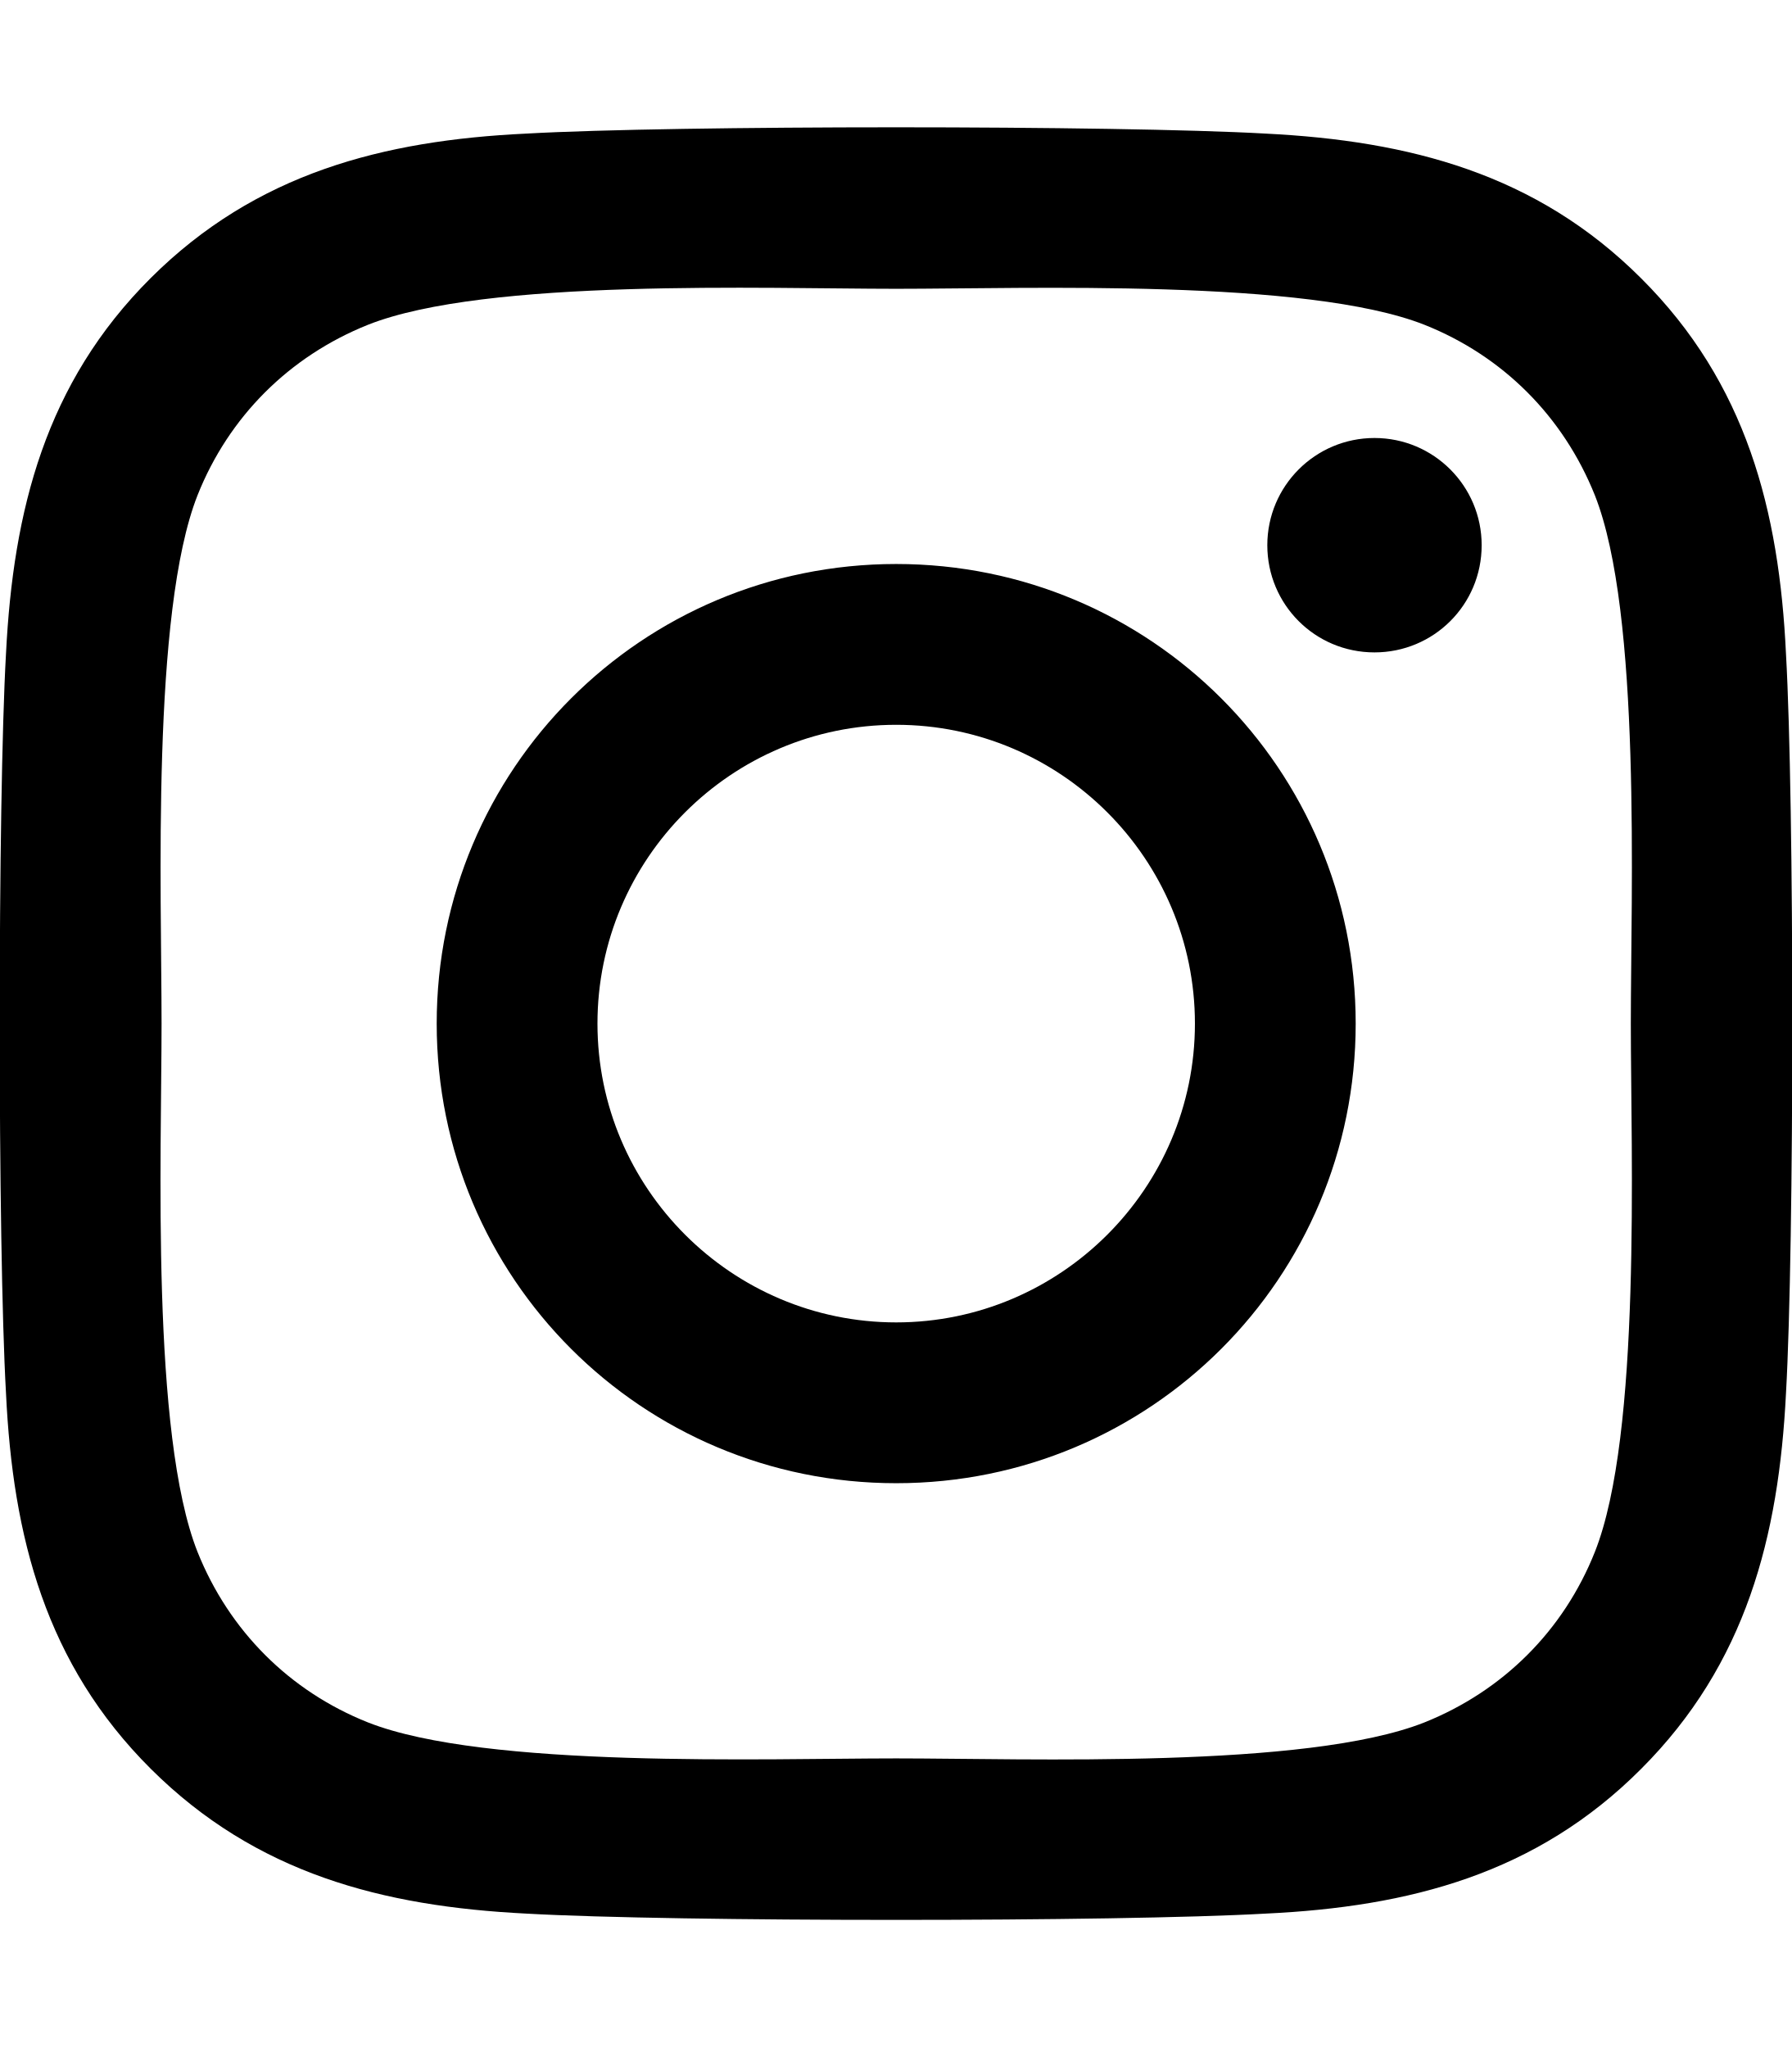
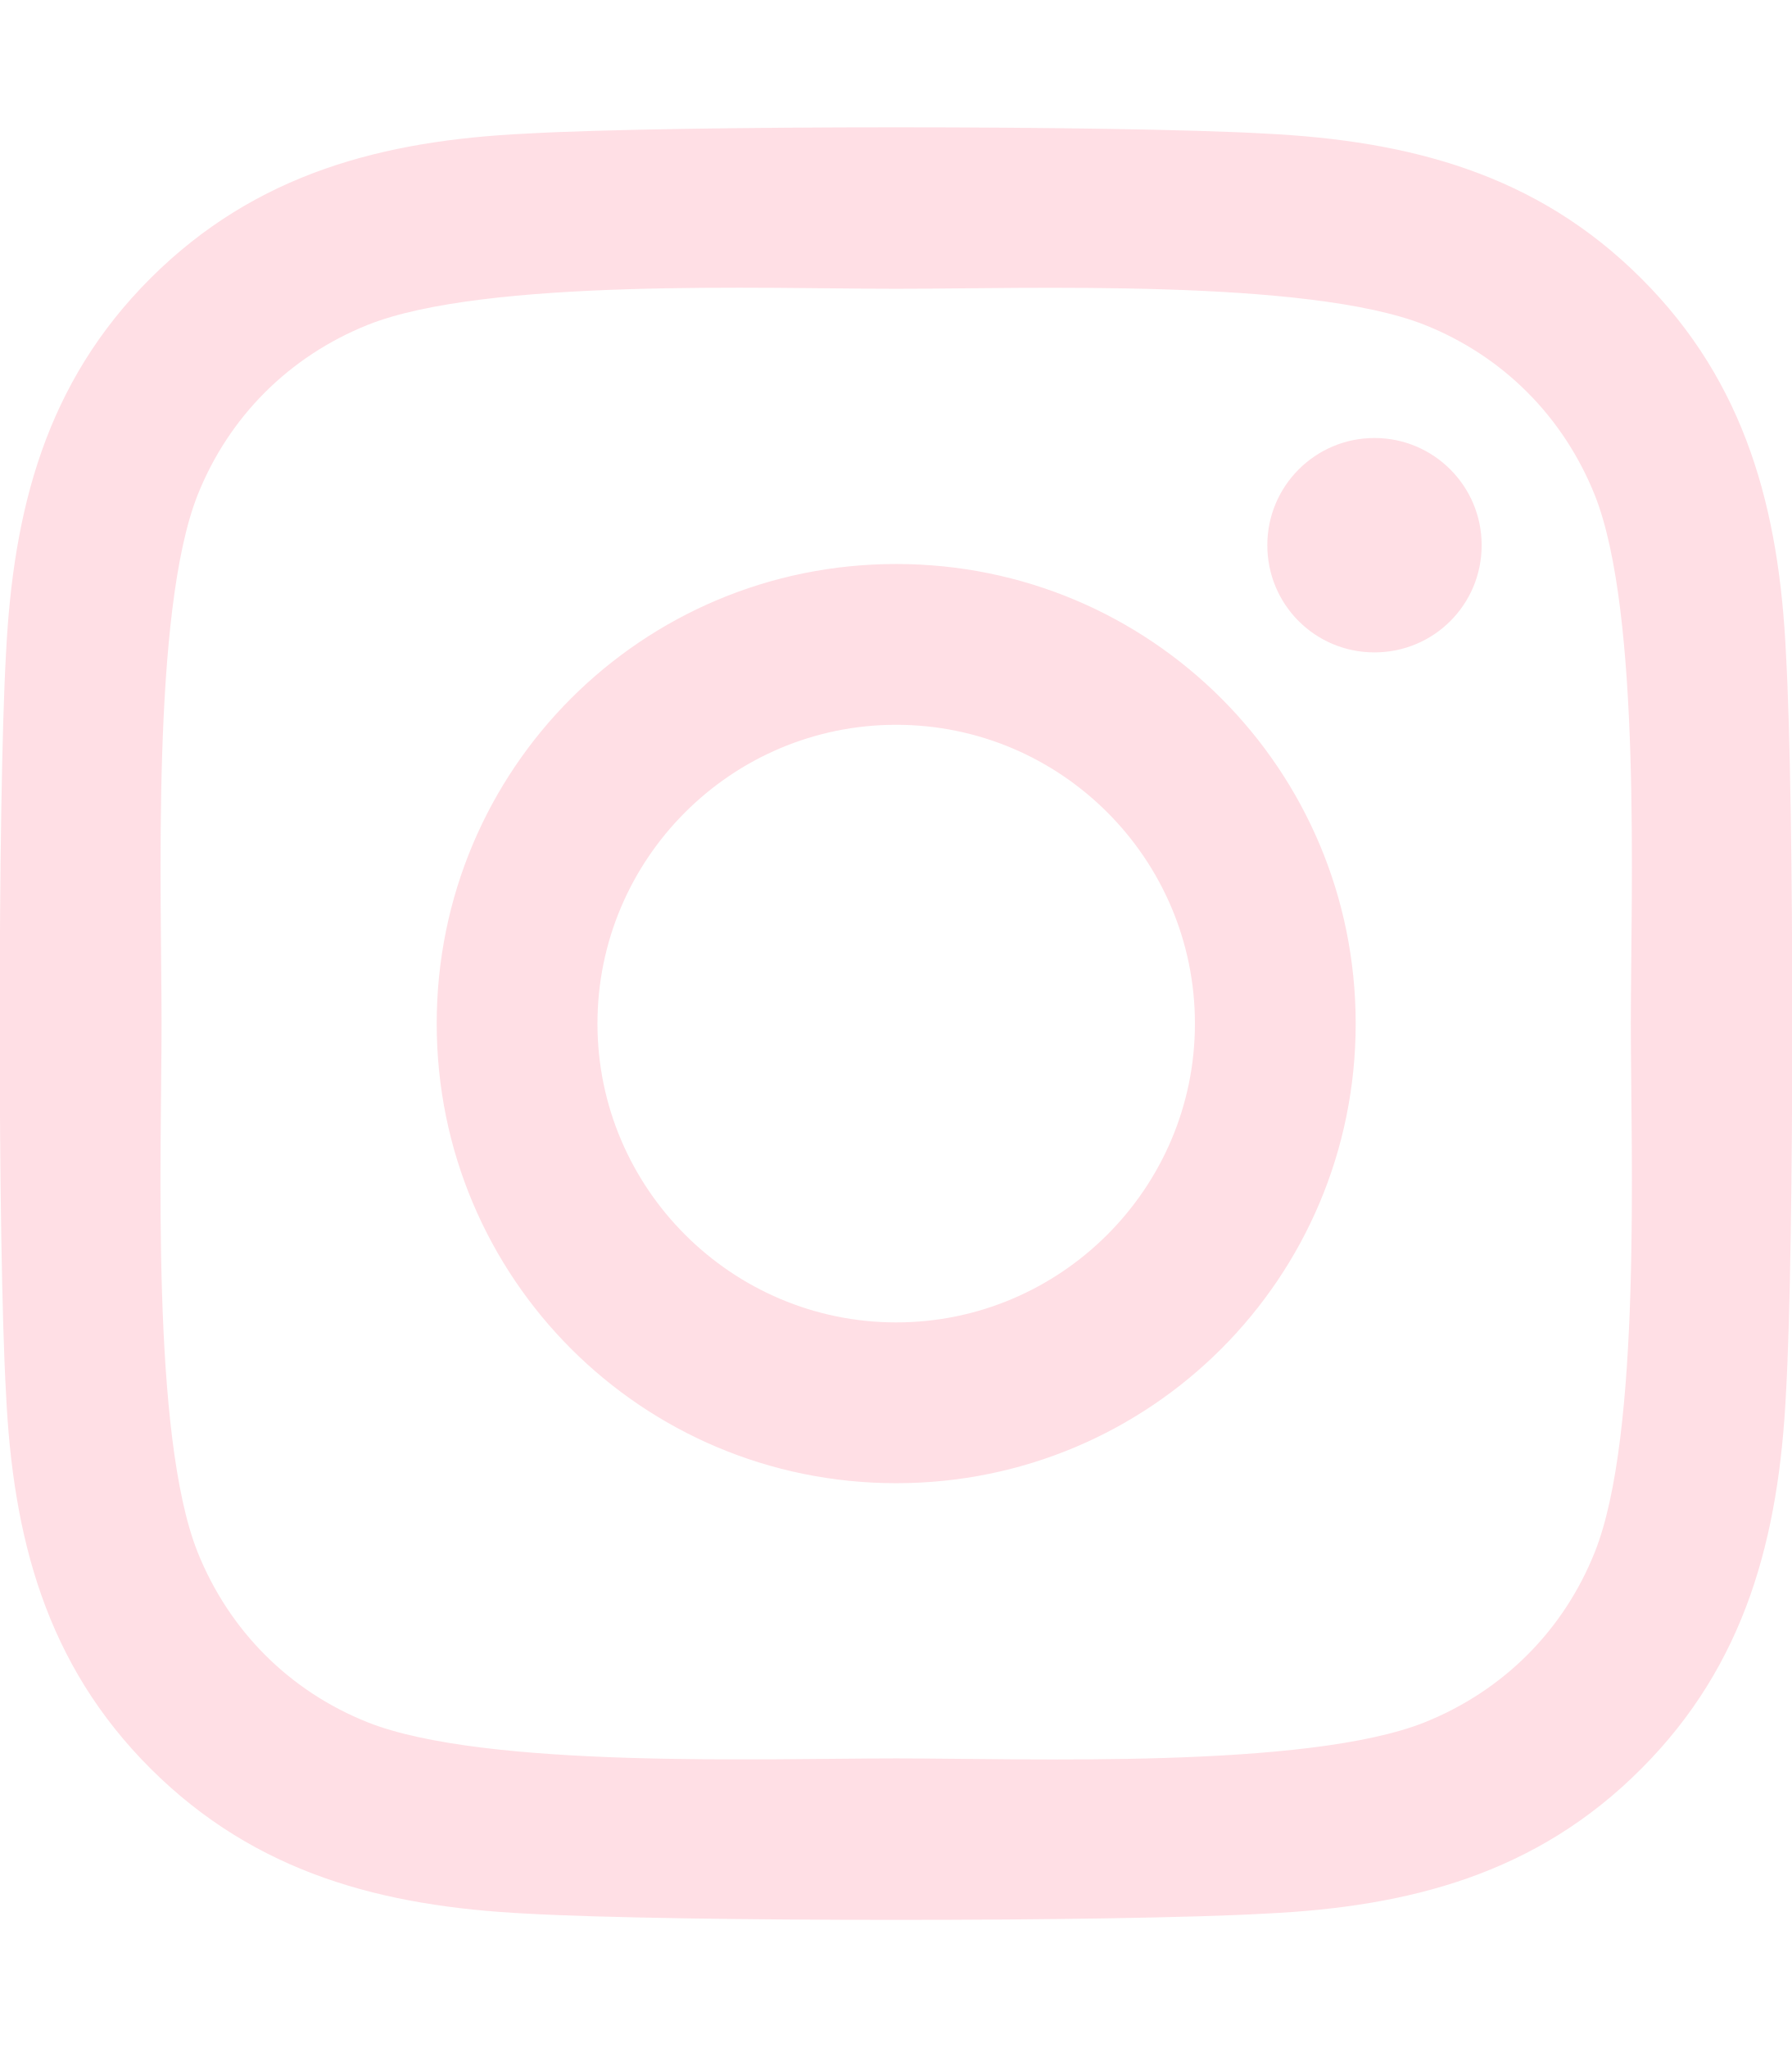
- <svg xmlns="http://www.w3.org/2000/svg" viewBox="0 0 448 512">
-   <path d="M224.1 141c-63.6 0-114.9 51.3-114.9 114.9s51.3 114.9 114.9 114.9S339 319.5 339 255.9 287.7 141 224.1 141zm0 189.6c-41.1 0-74.7-33.5-74.7-74.7s33.5-74.7 74.7-74.7 74.7 33.5 74.7 74.7-33.6 74.7-74.7 74.7zm146.4-194.3c0 14.9-12 26.8-26.8 26.8-14.9 0-26.8-12-26.8-26.8s12-26.8 26.8-26.8 26.8 12 26.8 26.8zm76.1 27.2c-1.7-35.9-9.9-67.7-36.2-93.9-26.2-26.2-58-34.4-93.9-36.2-37-2.1-147.9-2.1-184.9 0-35.8 1.7-67.6 9.9-93.9 36.1s-34.4 58-36.2 93.9c-2.1 37-2.1 147.9 0 184.9 1.7 35.9 9.9 67.7 36.2 93.9s58 34.4 93.9 36.2c37 2.1 147.9 2.1 184.9 0 35.9-1.7 67.7-9.9 93.9-36.2 26.2-26.2 34.4-58 36.2-93.9 2.1-37 2.1-147.8 0-184.8zM398.8 388c-7.8 19.6-22.9 34.7-42.6 42.6-29.5 11.7-99.5 9-132.1 9s-102.7 2.6-132.1-9c-19.6-7.8-34.7-22.9-42.6-42.6-11.7-29.5-9-99.5-9-132.1s-2.6-102.7 9-132.1c7.8-19.6 22.9-34.7 42.6-42.6 29.5-11.7 99.5-9 132.1-9s102.7-2.6 132.1 9c19.6 7.8 34.7 22.9 42.6 42.6 11.7 29.5 9 99.5 9 132.1s2.7 102.7-9 132.1z" />
+ <svg xmlns="http://www.w3.org/2000/svg" viewBox="0 0 448 512" opacity="0.5">
+   <path d="M224.1 141c-63.6 0-114.9 51.3-114.9 114.9s51.3 114.9 114.9 114.9S339 319.5 339 255.9 287.7 141 224.1 141zm0 189.6c-41.1 0-74.7-33.5-74.7-74.7s33.5-74.7 74.7-74.7 74.7 33.5 74.7 74.7-33.6 74.7-74.7 74.7zm146.4-194.3c0 14.9-12 26.8-26.8 26.8-14.9 0-26.8-12-26.8-26.8s12-26.8 26.8-26.8 26.8 12 26.8 26.8zm76.1 27.2c-1.7-35.9-9.9-67.7-36.2-93.9-26.2-26.2-58-34.4-93.9-36.2-37-2.1-147.9-2.1-184.9 0-35.8 1.7-67.6 9.9-93.9 36.1s-34.4 58-36.2 93.9c-2.1 37-2.1 147.9 0 184.9 1.7 35.9 9.9 67.7 36.2 93.9s58 34.4 93.9 36.2c37 2.1 147.9 2.1 184.9 0 35.9-1.7 67.7-9.9 93.9-36.2 26.2-26.2 34.4-58 36.2-93.9 2.1-37 2.1-147.8 0-184.8zM398.8 388c-7.8 19.6-22.9 34.7-42.6 42.6-29.5 11.7-99.5 9-132.1 9s-102.7 2.6-132.1-9c-19.6-7.8-34.7-22.9-42.6-42.6-11.7-29.5-9-99.5-9-132.1s-2.6-102.7 9-132.1c7.8-19.6 22.9-34.7 42.6-42.6 29.5-11.7 99.5-9 132.1-9s102.7-2.6 132.1 9c19.6 7.8 34.7 22.9 42.6 42.6 11.7 29.5 9 99.5 9 132.1s2.7 102.7-9 132.1z" fill="pink" />
</svg>
